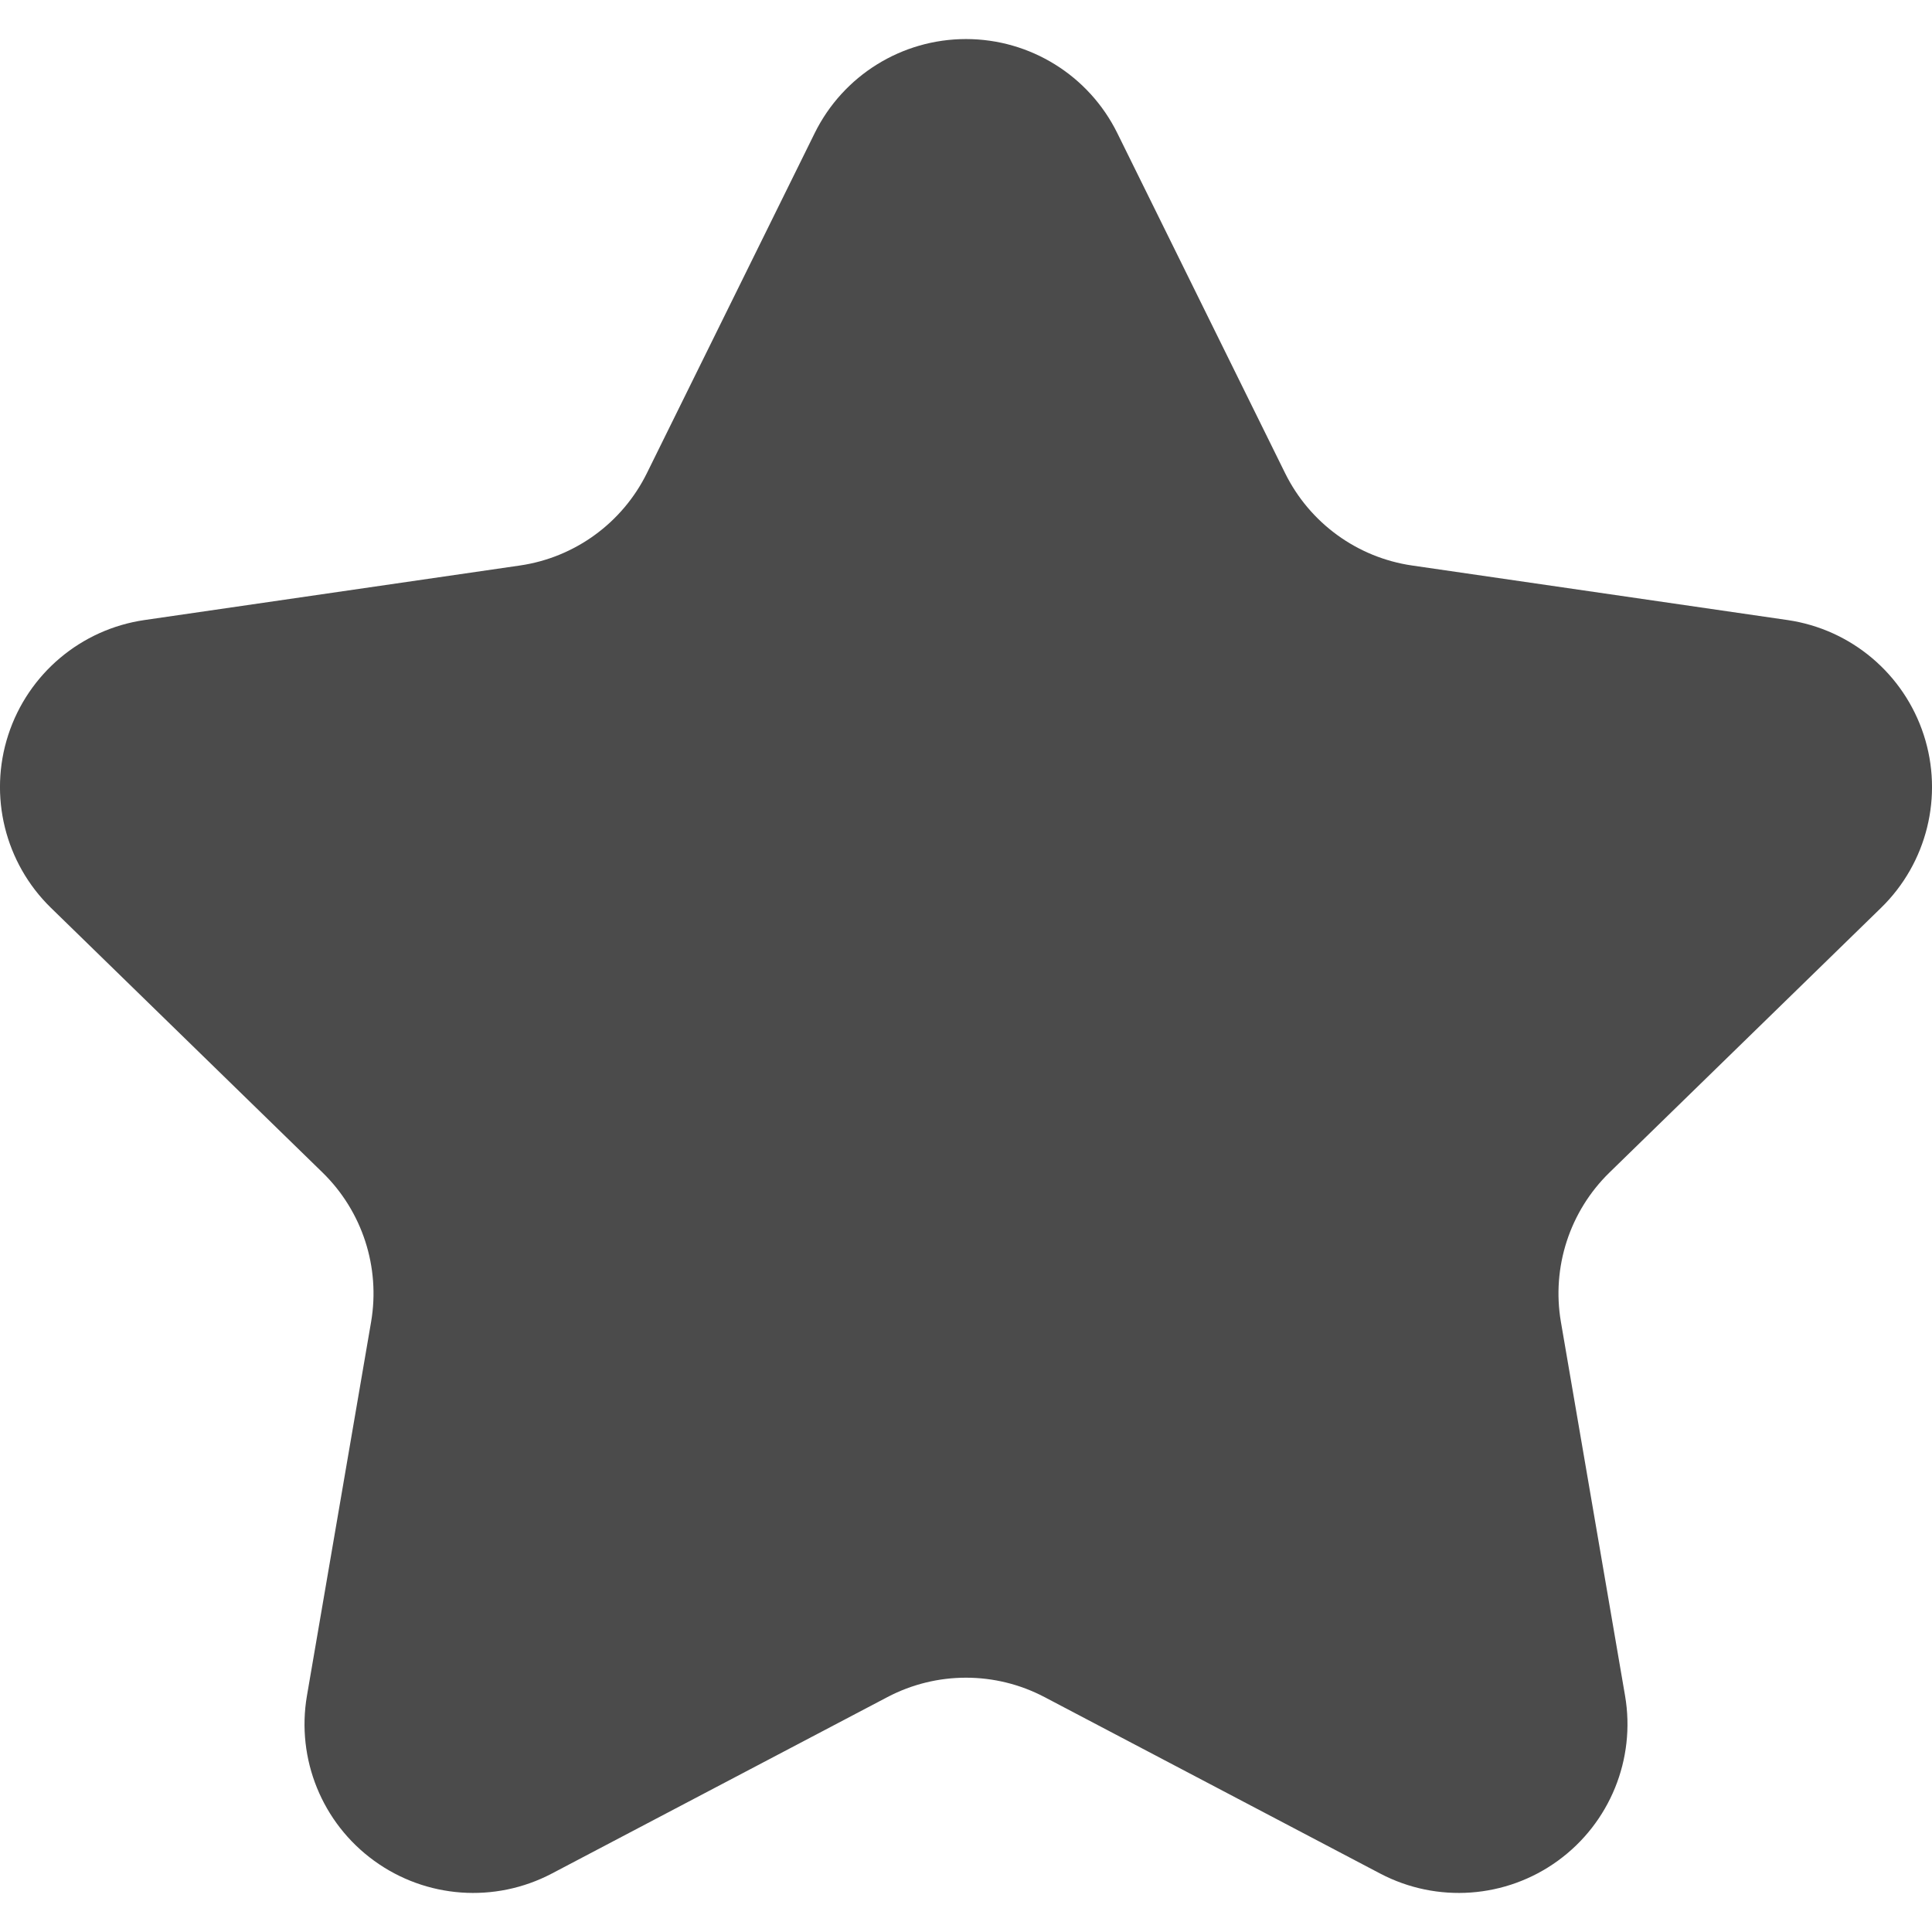
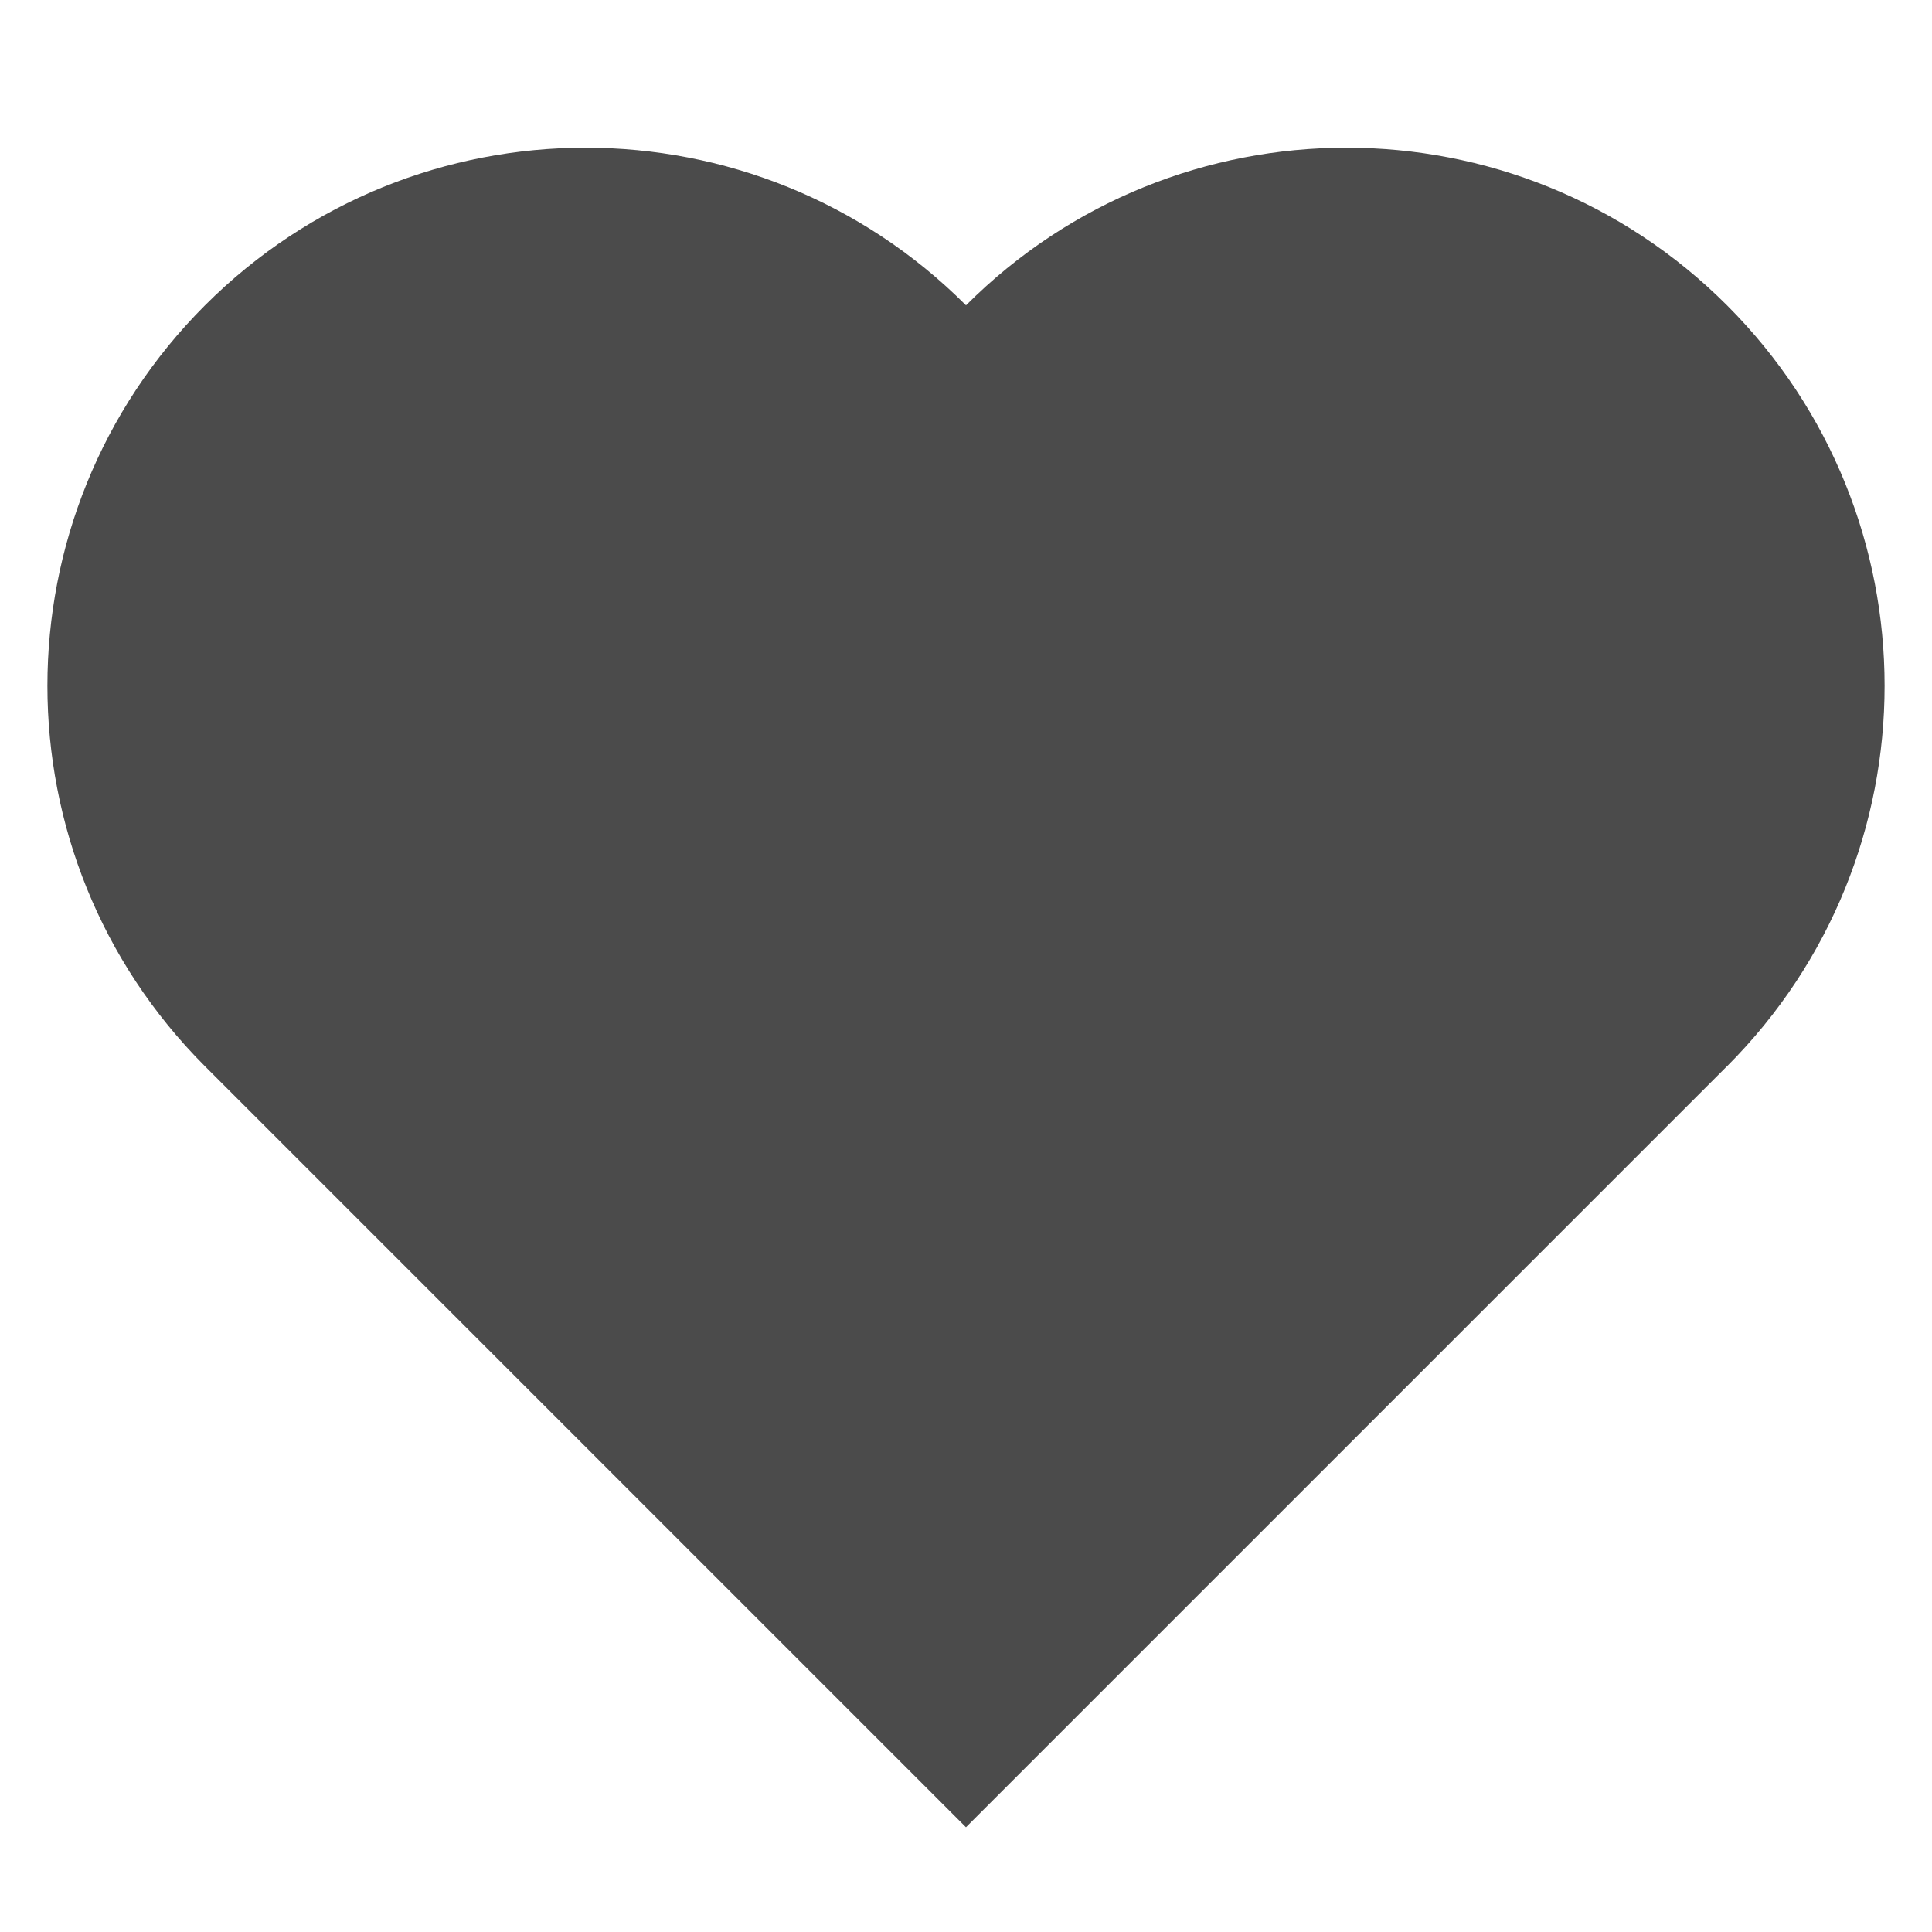
- <svg xmlns="http://www.w3.org/2000/svg" version="1.1" id="_x32_" x="0px" y="0px" width="512px" height="512px" viewBox="0 0 512 512" style="width: 256px; height: 256px; opacity: 1;" xml:space="preserve">
-   <style type="text/css">
- 
- 	.st0{fill:#4B4B4B;}
- 
- </style>
-   <g>
-     <path class="st0" d="M215.906,35.272C223.438,20.006,238.984,10.35,256,10.35s32.563,9.656,40.094,24.922l44.484,90.141   c6.516,13.188,19.094,22.344,33.656,24.453l99.484,14.453c16.844,2.453,30.828,14.25,36.094,30.438   c5.266,16.172,0.875,33.953-11.313,45.828l-71.984,70.156c-10.531,10.281-15.344,25.078-12.859,39.578l17,99.062   c2.875,16.781-4.031,33.734-17.797,43.734s-32.016,11.313-47.078,3.406l-88.984-46.781c-13.016-6.844-28.578-6.844-41.609,0   l-88.969,46.781c-15.063,7.906-33.313,6.594-47.078-3.406c-13.781-10-20.672-26.953-17.797-43.734l17-99.062   c2.484-14.5-2.328-29.297-12.859-39.578L13.5,240.584C1.313,228.709-3.078,210.928,2.188,194.756   c5.266-16.188,19.25-27.984,36.094-30.438l99.484-14.453c14.547-2.109,27.141-11.266,33.656-24.453L215.906,35.272z" style="fill: rgb(75, 75, 75);" />
-   </g>
+ <svg xmlns="http://www.w3.org/2000/svg" id="_x32_" version="1.1" viewBox="0 0 512 512">
+   <defs>
+     <style>
+       .st0 {
+         fill: #4b4b4b;
+       }
+     </style>
+   </defs>
+   <path class="st0" d="M457.67,282.58c55.69-55.69,55.69-145.98,0-201.67-55.69-55.69-145.98-55.69-201.67,0-55.69-55.69-145.98-55.69-201.67,0-55.69,55.69-55.69,145.98,0,201.67,0,0,.02.02.02.02l201.64,201.64,201.67-201.67h0s0,0,0,0Z" />
</svg>
